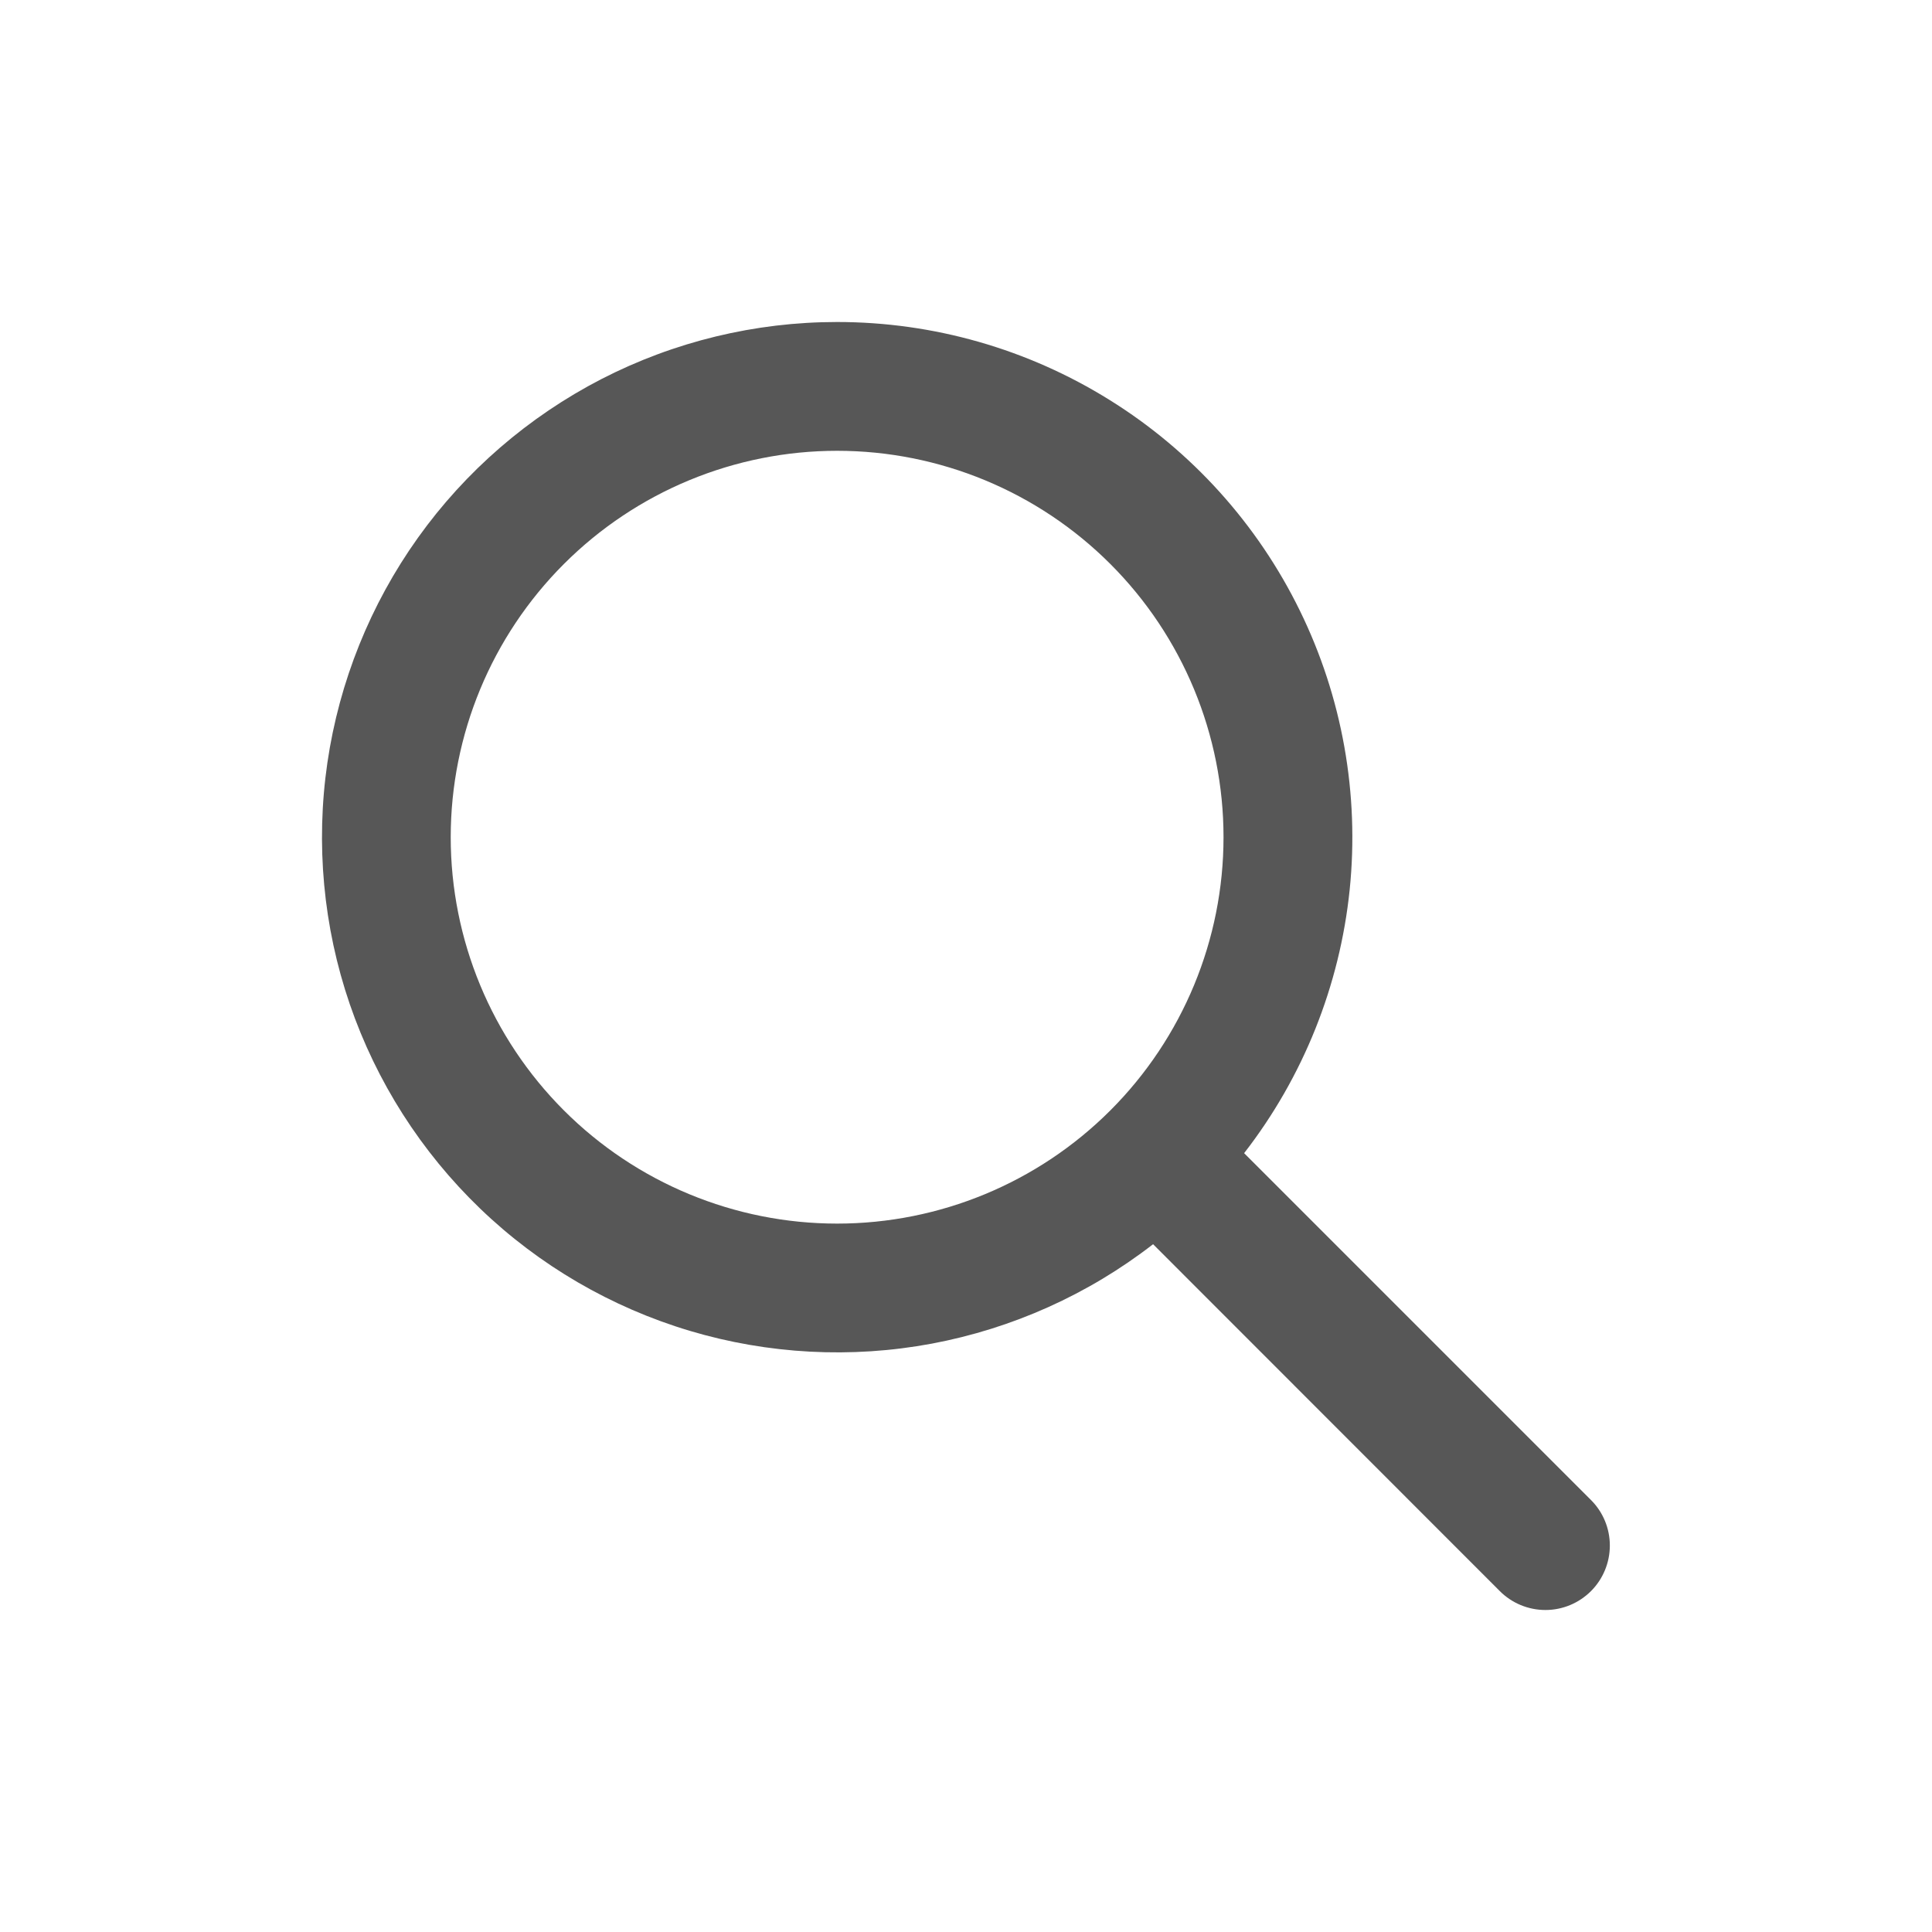
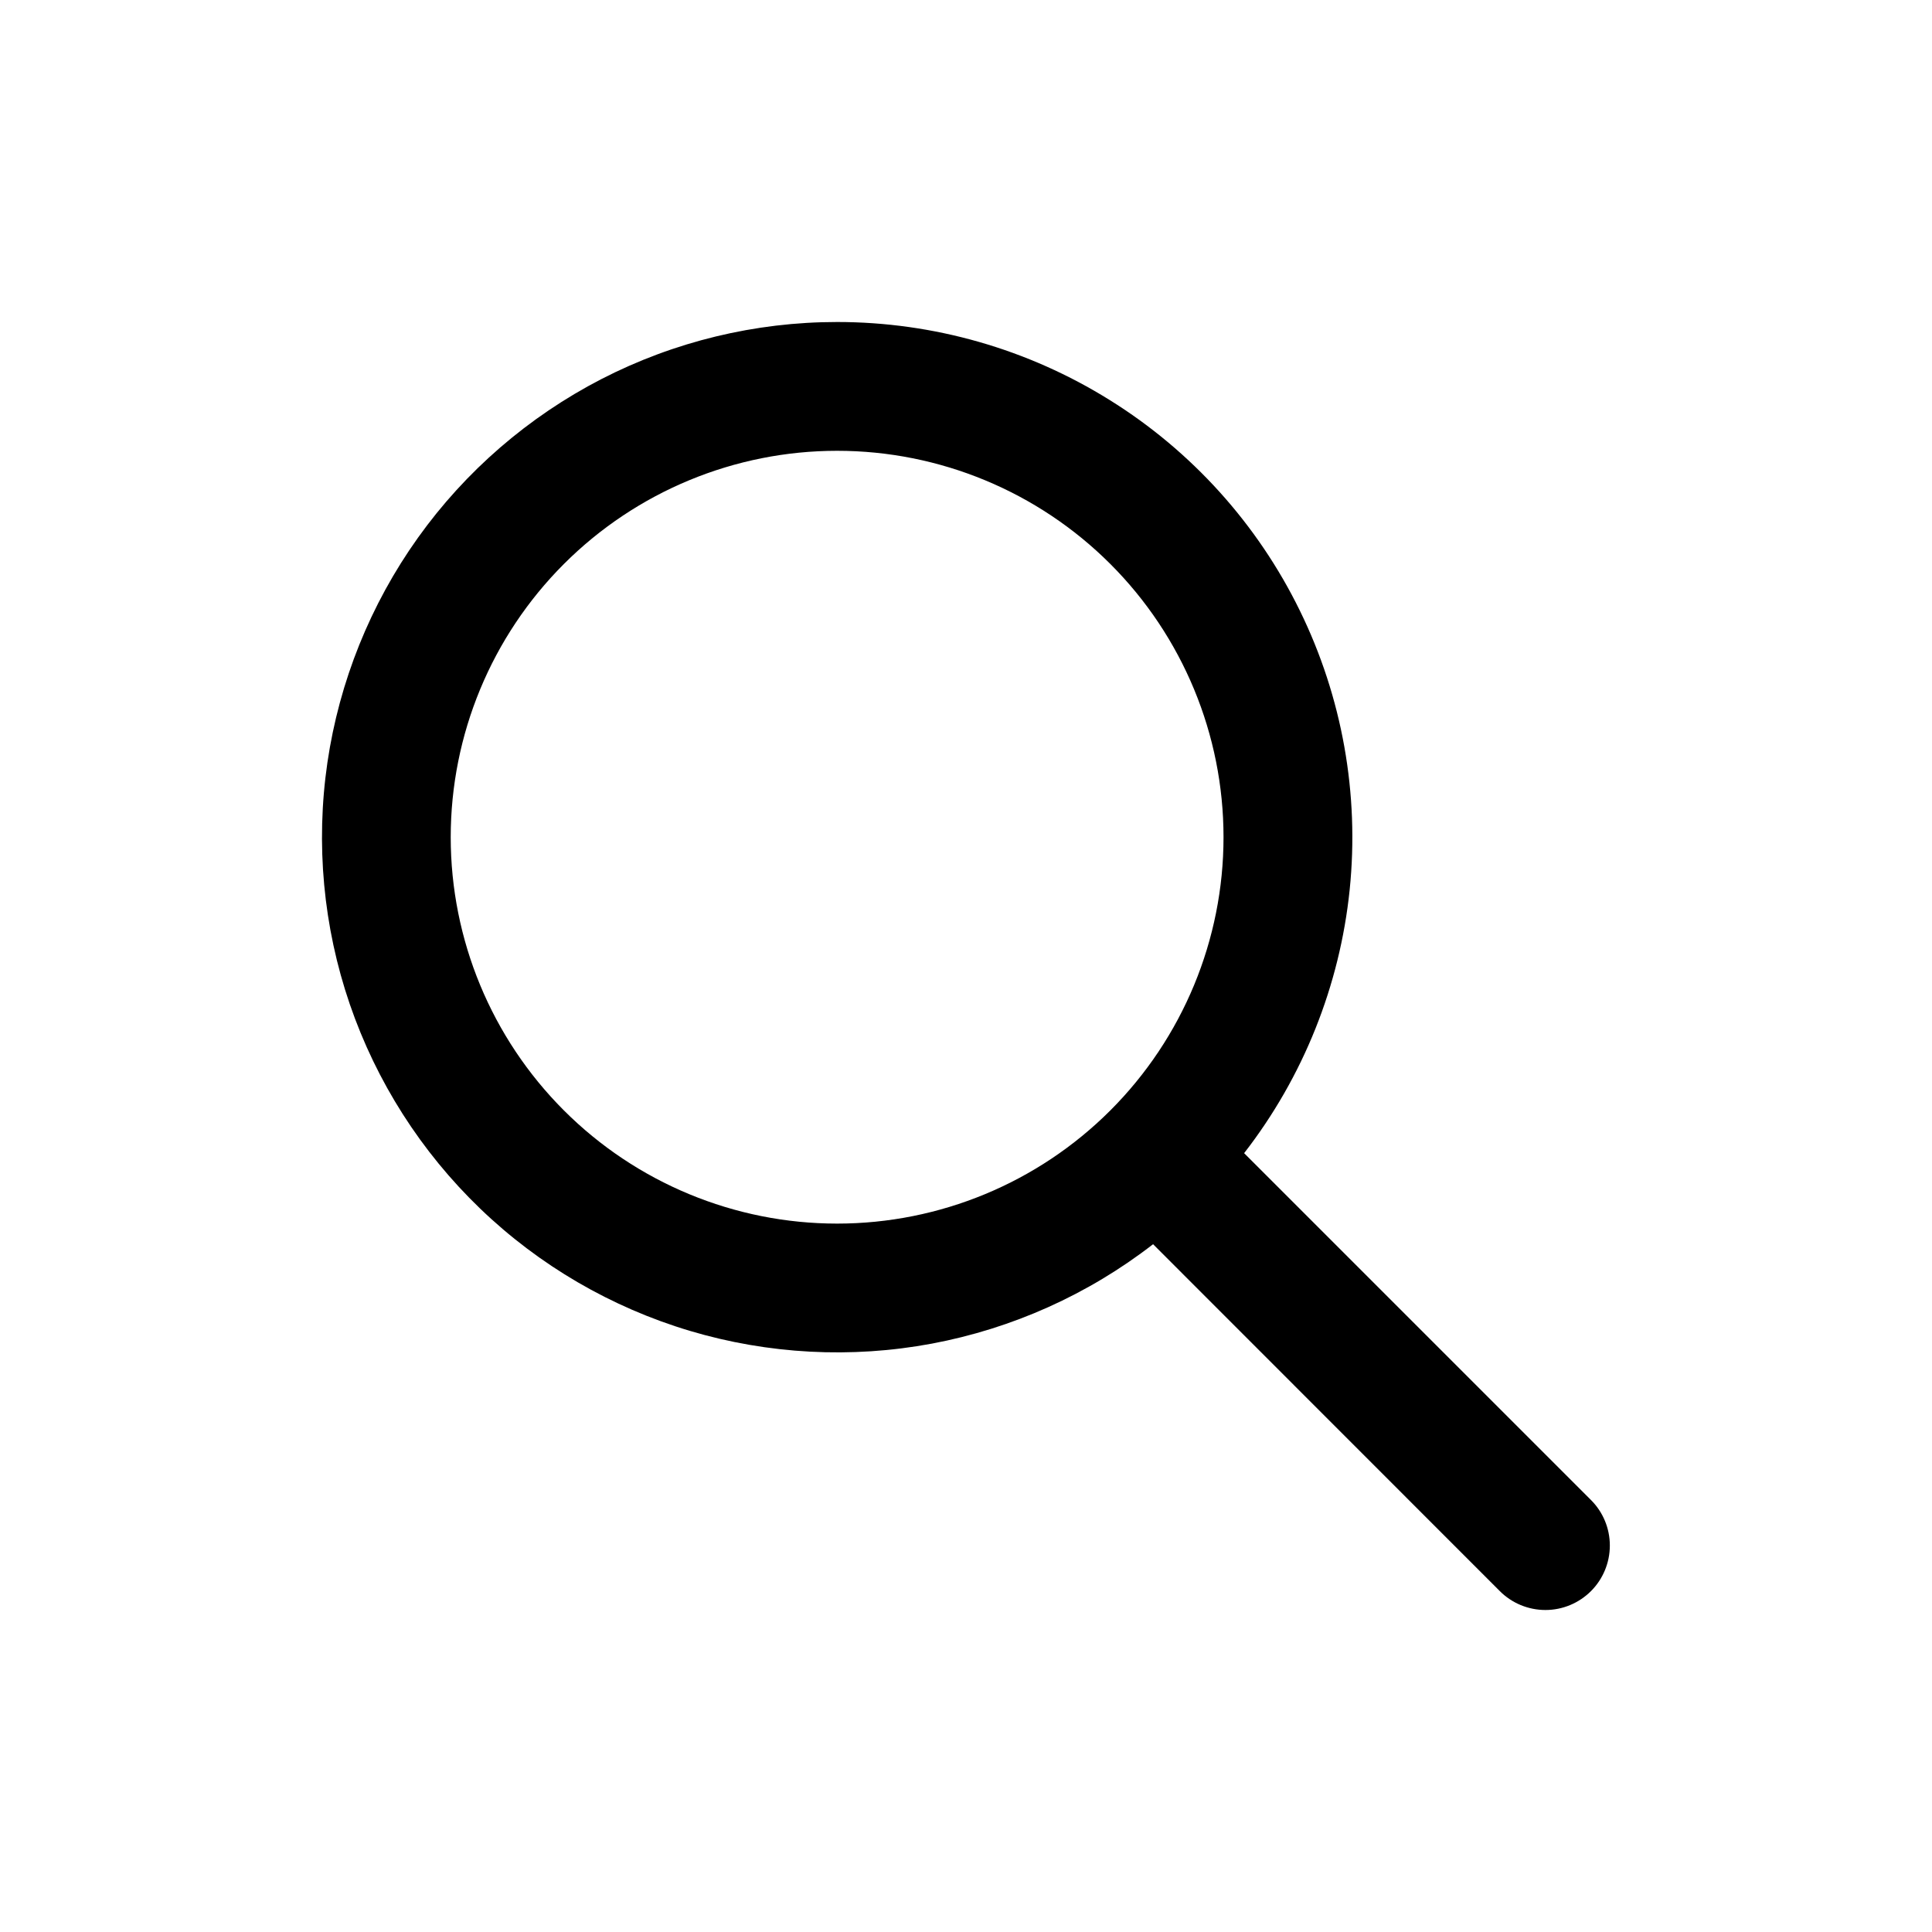
<svg xmlns="http://www.w3.org/2000/svg" width="24" height="24" viewBox="0 0 24 24" fill="none">
-   <path d="M10.399 4C9.38 4 8.377 4.243 7.471 4.709C6.566 5.176 5.784 5.851 5.192 6.68C4.6 7.509 4.215 8.467 4.067 9.474C3.92 10.482 4.015 11.511 4.345 12.474C4.676 13.438 5.231 14.308 5.965 15.014C6.699 15.72 7.592 16.24 8.568 16.532C9.543 16.823 10.575 16.878 11.576 16.691C12.577 16.503 13.519 16.08 14.324 15.456L18.632 19.766C18.782 19.916 18.986 20 19.198 20C19.411 20 19.614 19.915 19.764 19.765C19.914 19.615 19.998 19.411 19.998 19.199C19.998 18.987 19.914 18.783 19.763 18.633L15.455 14.325C16.189 13.379 16.643 12.245 16.766 11.054C16.888 9.863 16.674 8.661 16.147 7.585C15.621 6.51 14.803 5.603 13.786 4.97C12.77 4.336 11.597 4 10.399 4ZM5.599 10.4C5.599 9.127 6.105 7.906 7.005 7.006C7.905 6.106 9.126 5.6 10.399 5.6C11.672 5.6 12.893 6.106 13.793 7.006C14.693 7.906 15.199 9.127 15.199 10.4C15.199 11.673 14.693 12.894 13.793 13.794C12.893 14.694 11.672 15.2 10.399 15.2C9.126 15.2 7.905 14.694 7.005 13.794C6.105 12.894 5.599 11.673 5.599 10.4Z" fill="#575757" />
+   <path d="M10.399 4C9.38 4 8.377 4.243 7.471 4.709C6.566 5.176 5.784 5.851 5.192 6.68C4.6 7.509 4.215 8.467 4.067 9.474C3.92 10.482 4.015 11.511 4.345 12.474C4.676 13.438 5.231 14.308 5.965 15.014C6.699 15.72 7.592 16.24 8.568 16.532C9.543 16.823 10.575 16.878 11.576 16.691C12.577 16.503 13.519 16.08 14.324 15.456L18.632 19.766C18.782 19.916 18.986 20 19.198 20C19.411 20 19.614 19.915 19.764 19.765C19.914 19.615 19.998 19.411 19.998 19.199C19.998 18.987 19.914 18.783 19.763 18.633L15.455 14.325C16.189 13.379 16.643 12.245 16.766 11.054C16.888 9.863 16.674 8.661 16.147 7.585C15.621 6.51 14.803 5.603 13.786 4.97C12.77 4.336 11.597 4 10.399 4ZM5.599 10.4C5.599 9.127 6.105 7.906 7.005 7.006C7.905 6.106 9.126 5.6 10.399 5.6C11.672 5.6 12.893 6.106 13.793 7.006C14.693 7.906 15.199 9.127 15.199 10.4C15.199 11.673 14.693 12.894 13.793 13.794C12.893 14.694 11.672 15.2 10.399 15.2C9.126 15.2 7.905 14.694 7.005 13.794C6.105 12.894 5.599 11.673 5.599 10.4Z" fill="currentColor" />
</svg>
